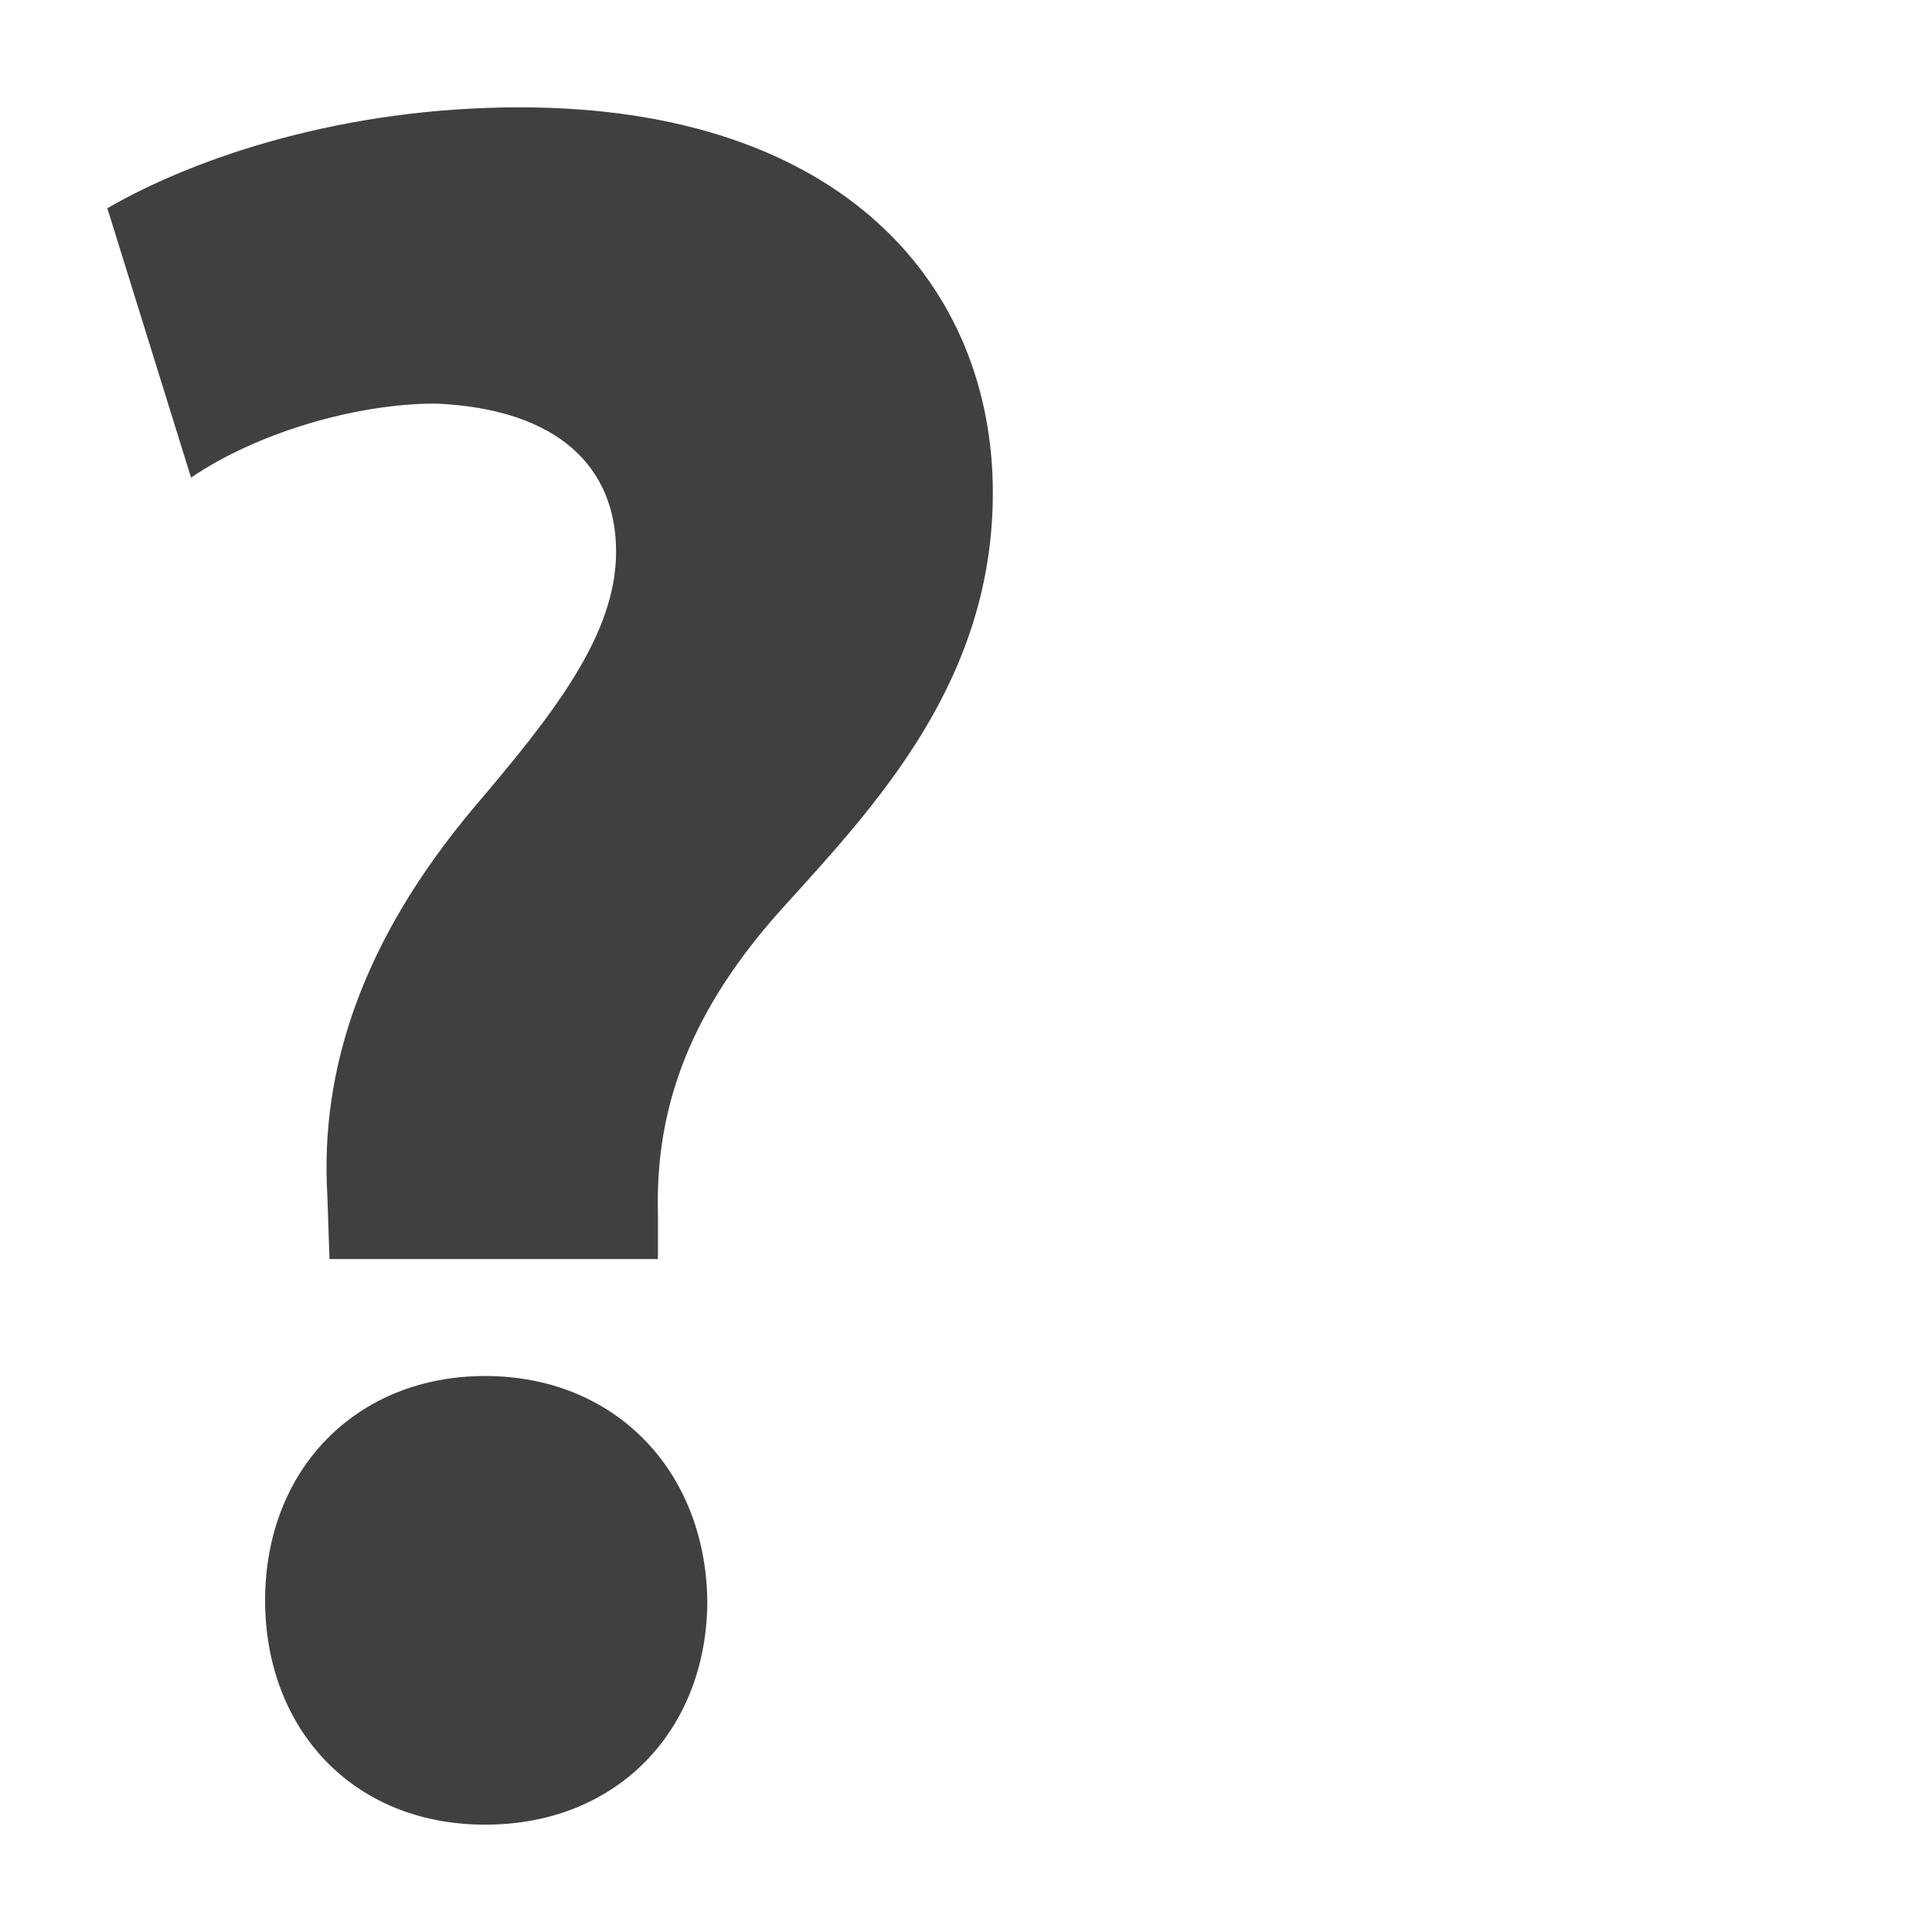
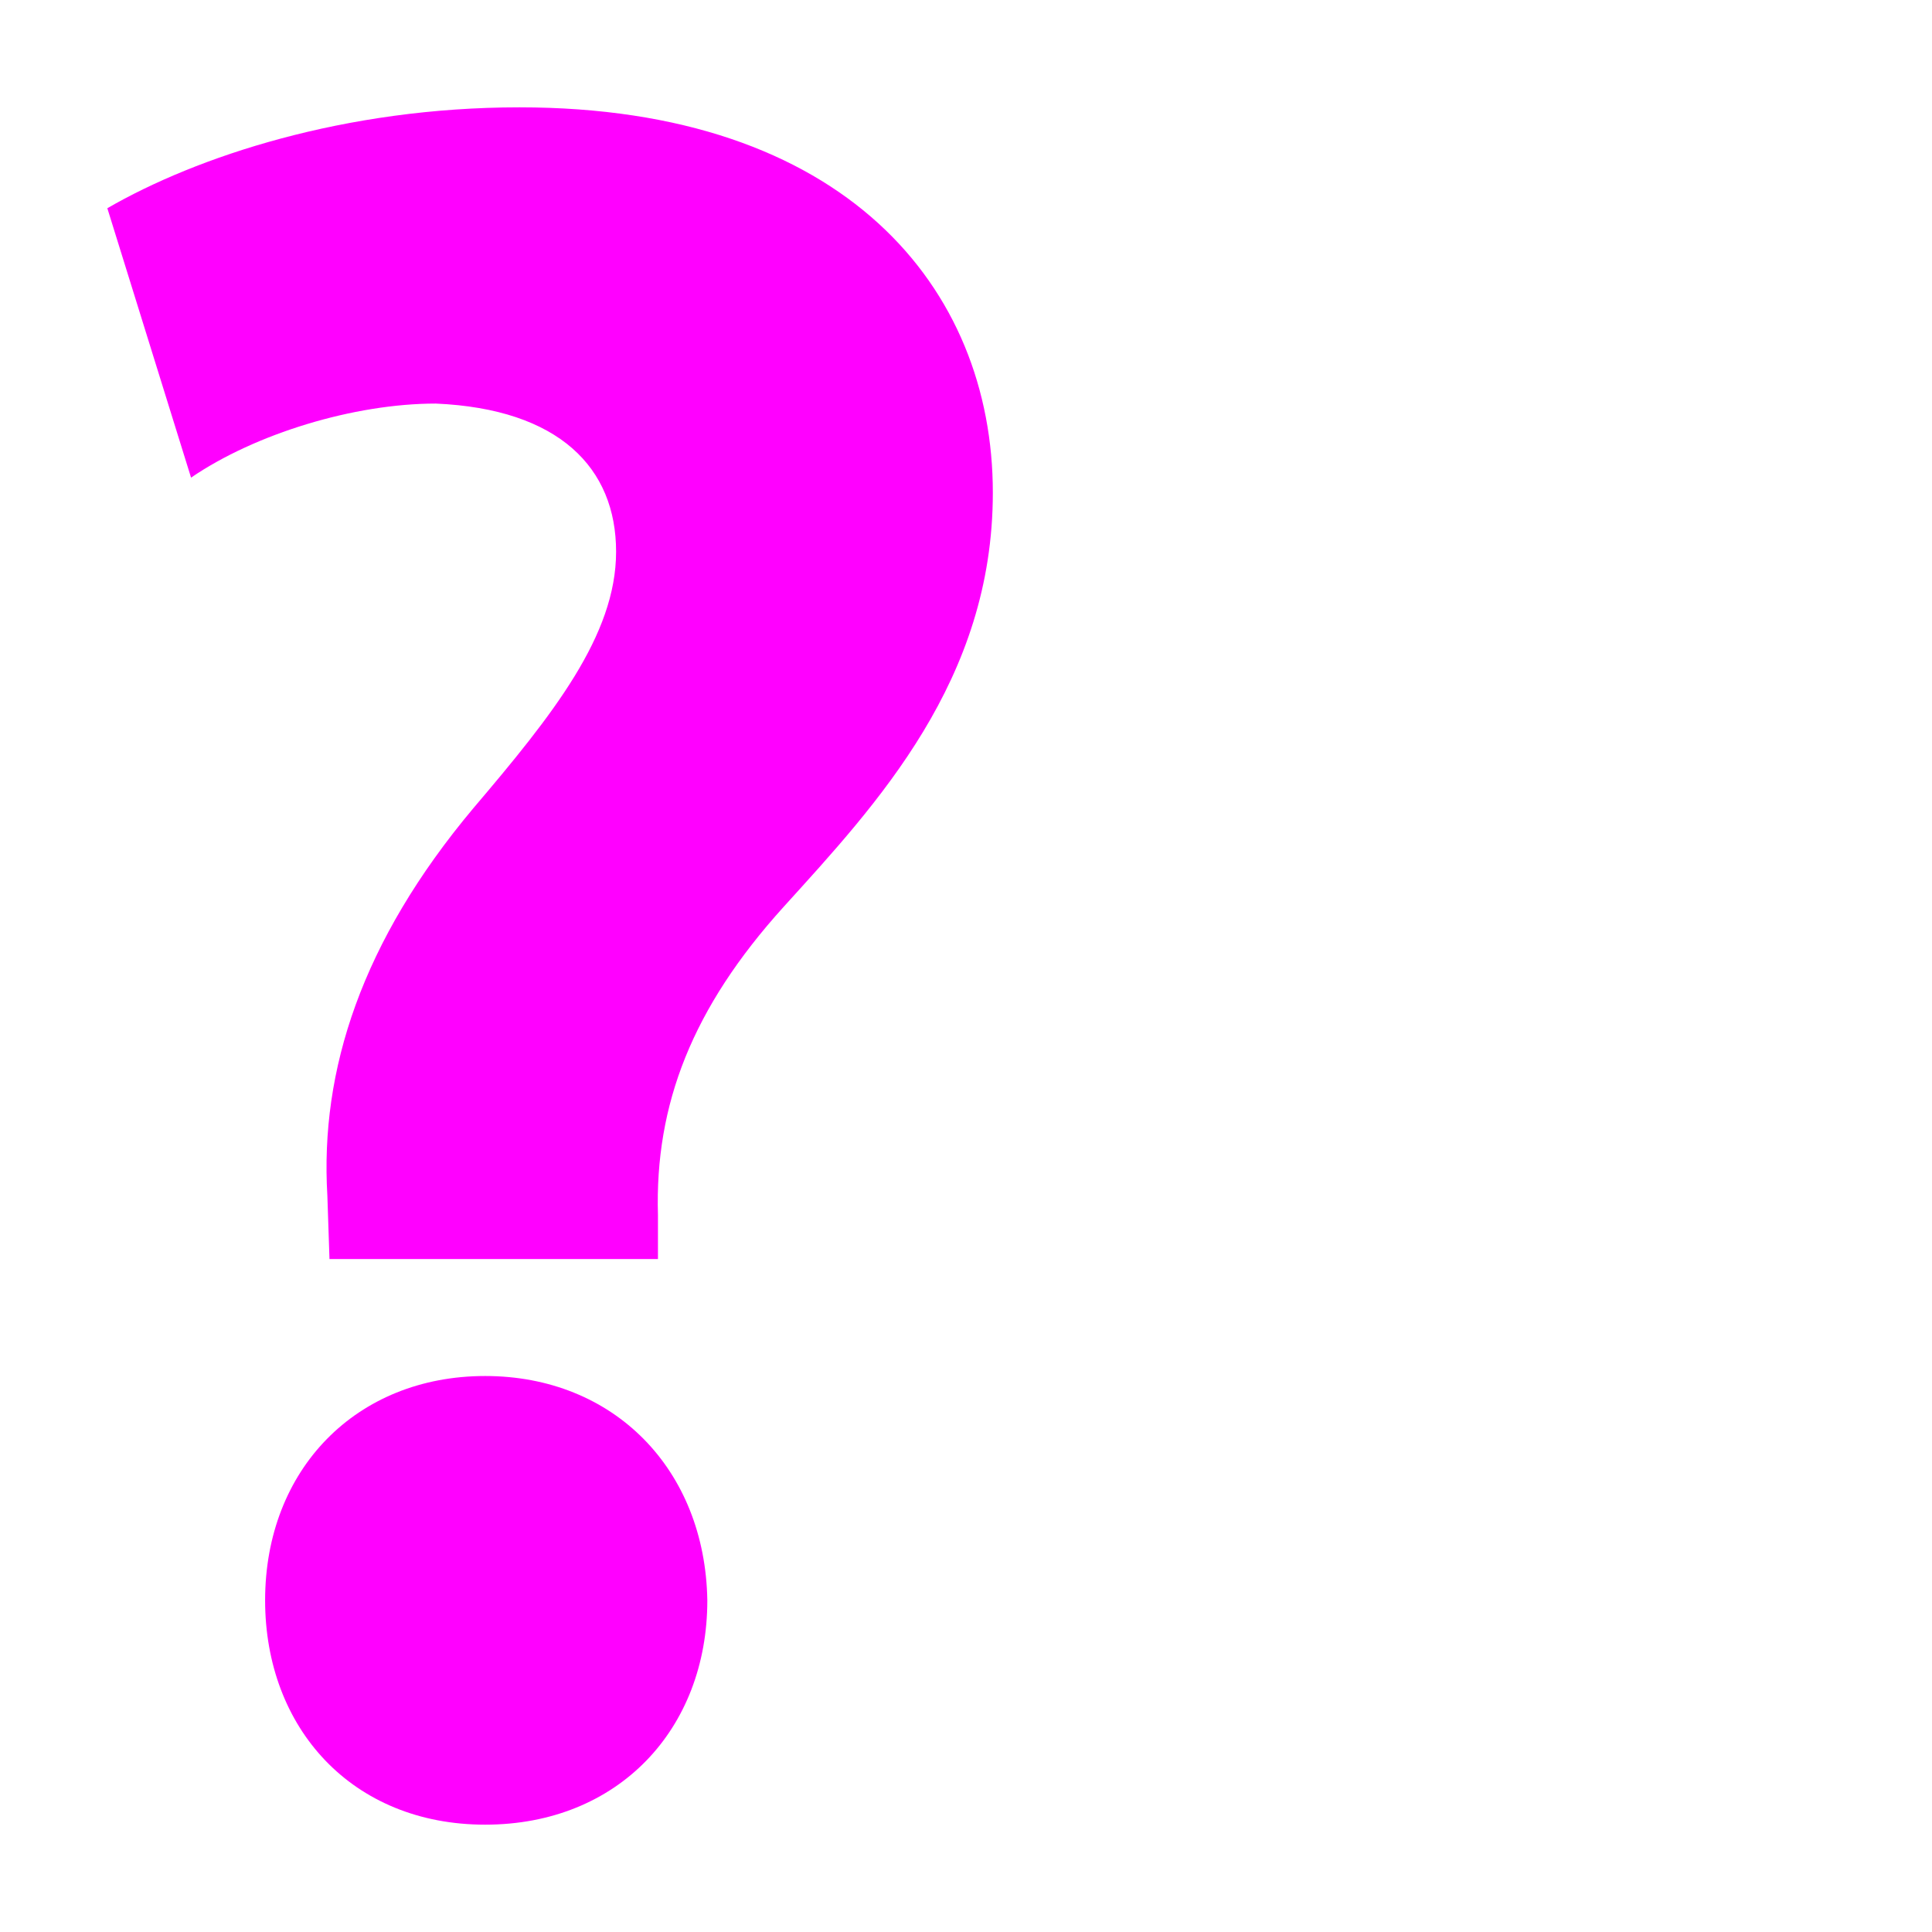
<svg xmlns="http://www.w3.org/2000/svg" id="Layer_1" viewBox="0 0 18 18">
  <defs>
-     <style>.cls-1{fill:#404040;}</style>
+     <style>.cls-1{fill:#f0f;}</style>
  </defs>
  <path class="cls-1" d="M3.07,11.74l-.02-.6c-.07-1.17,.32-2.37,1.36-3.61,.74-.87,1.33-1.61,1.33-2.39s-.53-1.33-1.68-1.38c-.76,0-1.68,.28-2.28,.69L1,1.94c.83-.48,2.21-.94,3.84-.94,3.03,0,4.41,1.68,4.41,3.59,0,1.75-1.08,2.9-1.95,3.86-.85,.94-1.2,1.84-1.17,2.87v.41H3.07Zm-.6,3.17c0-1.22,.85-2.09,2.05-2.09s2.05,.87,2.07,2.09c0,1.2-.83,2.09-2.07,2.09s-2.05-.9-2.05-2.09Z" />
</svg>
